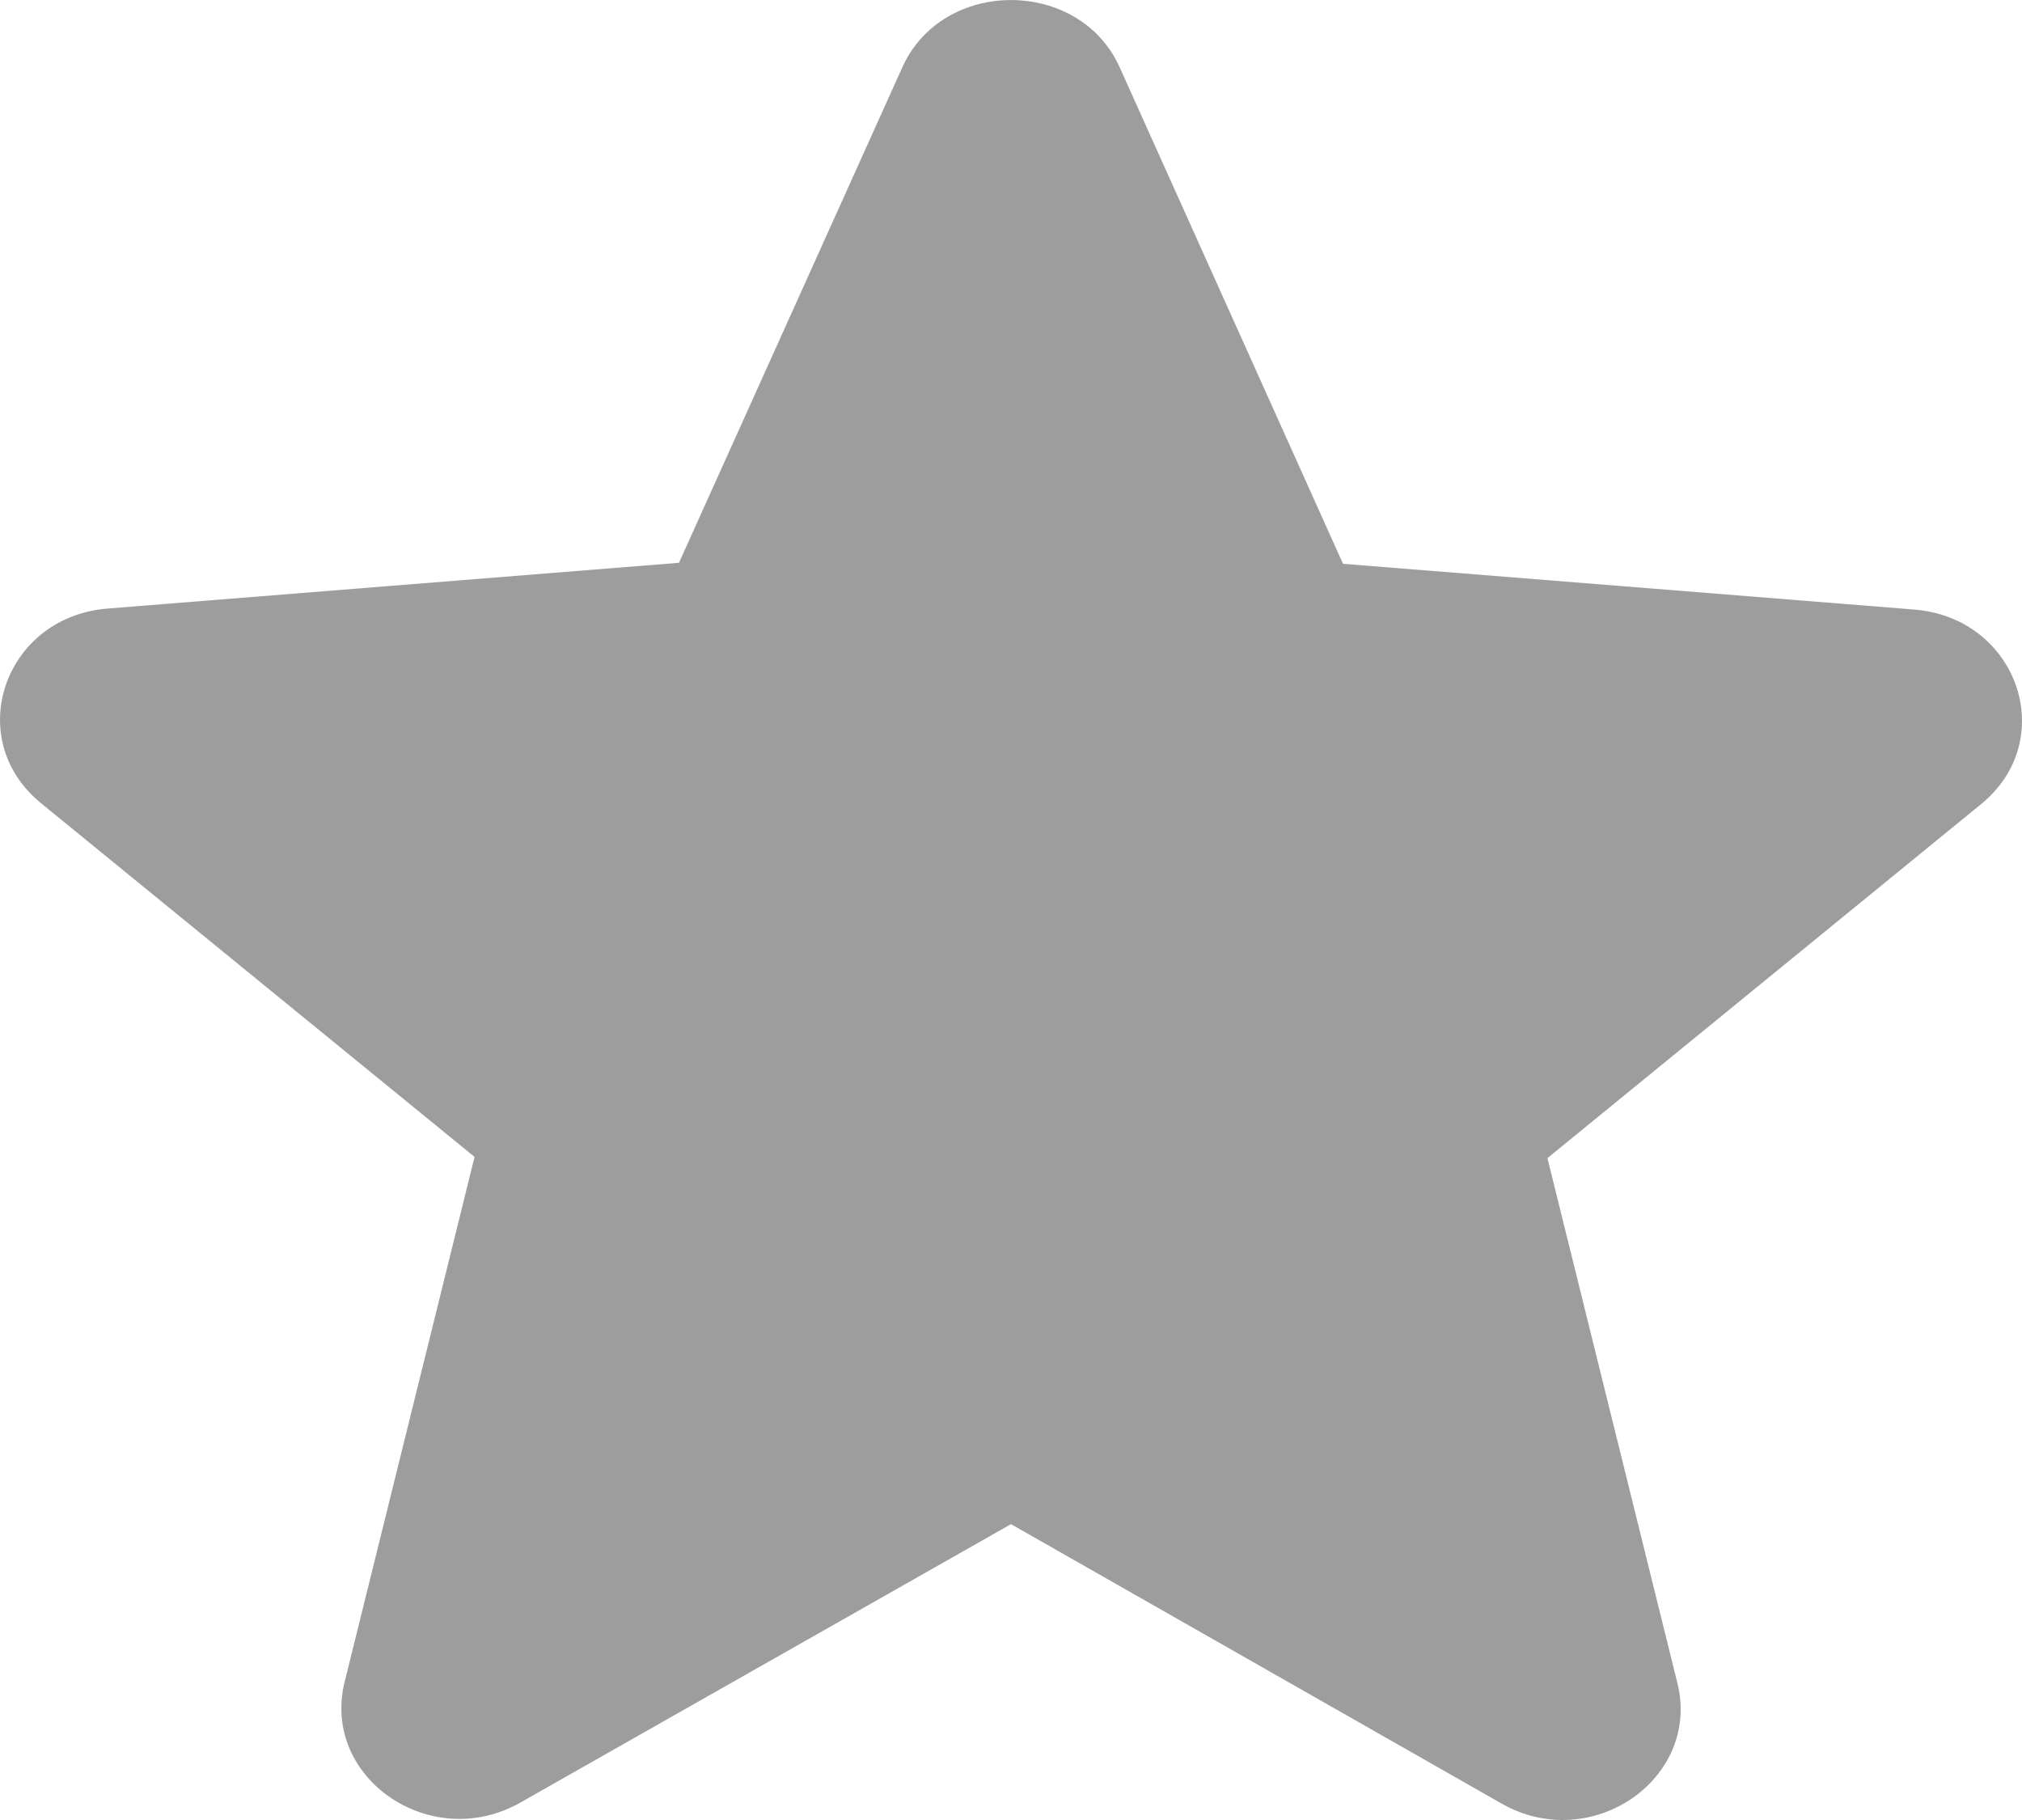
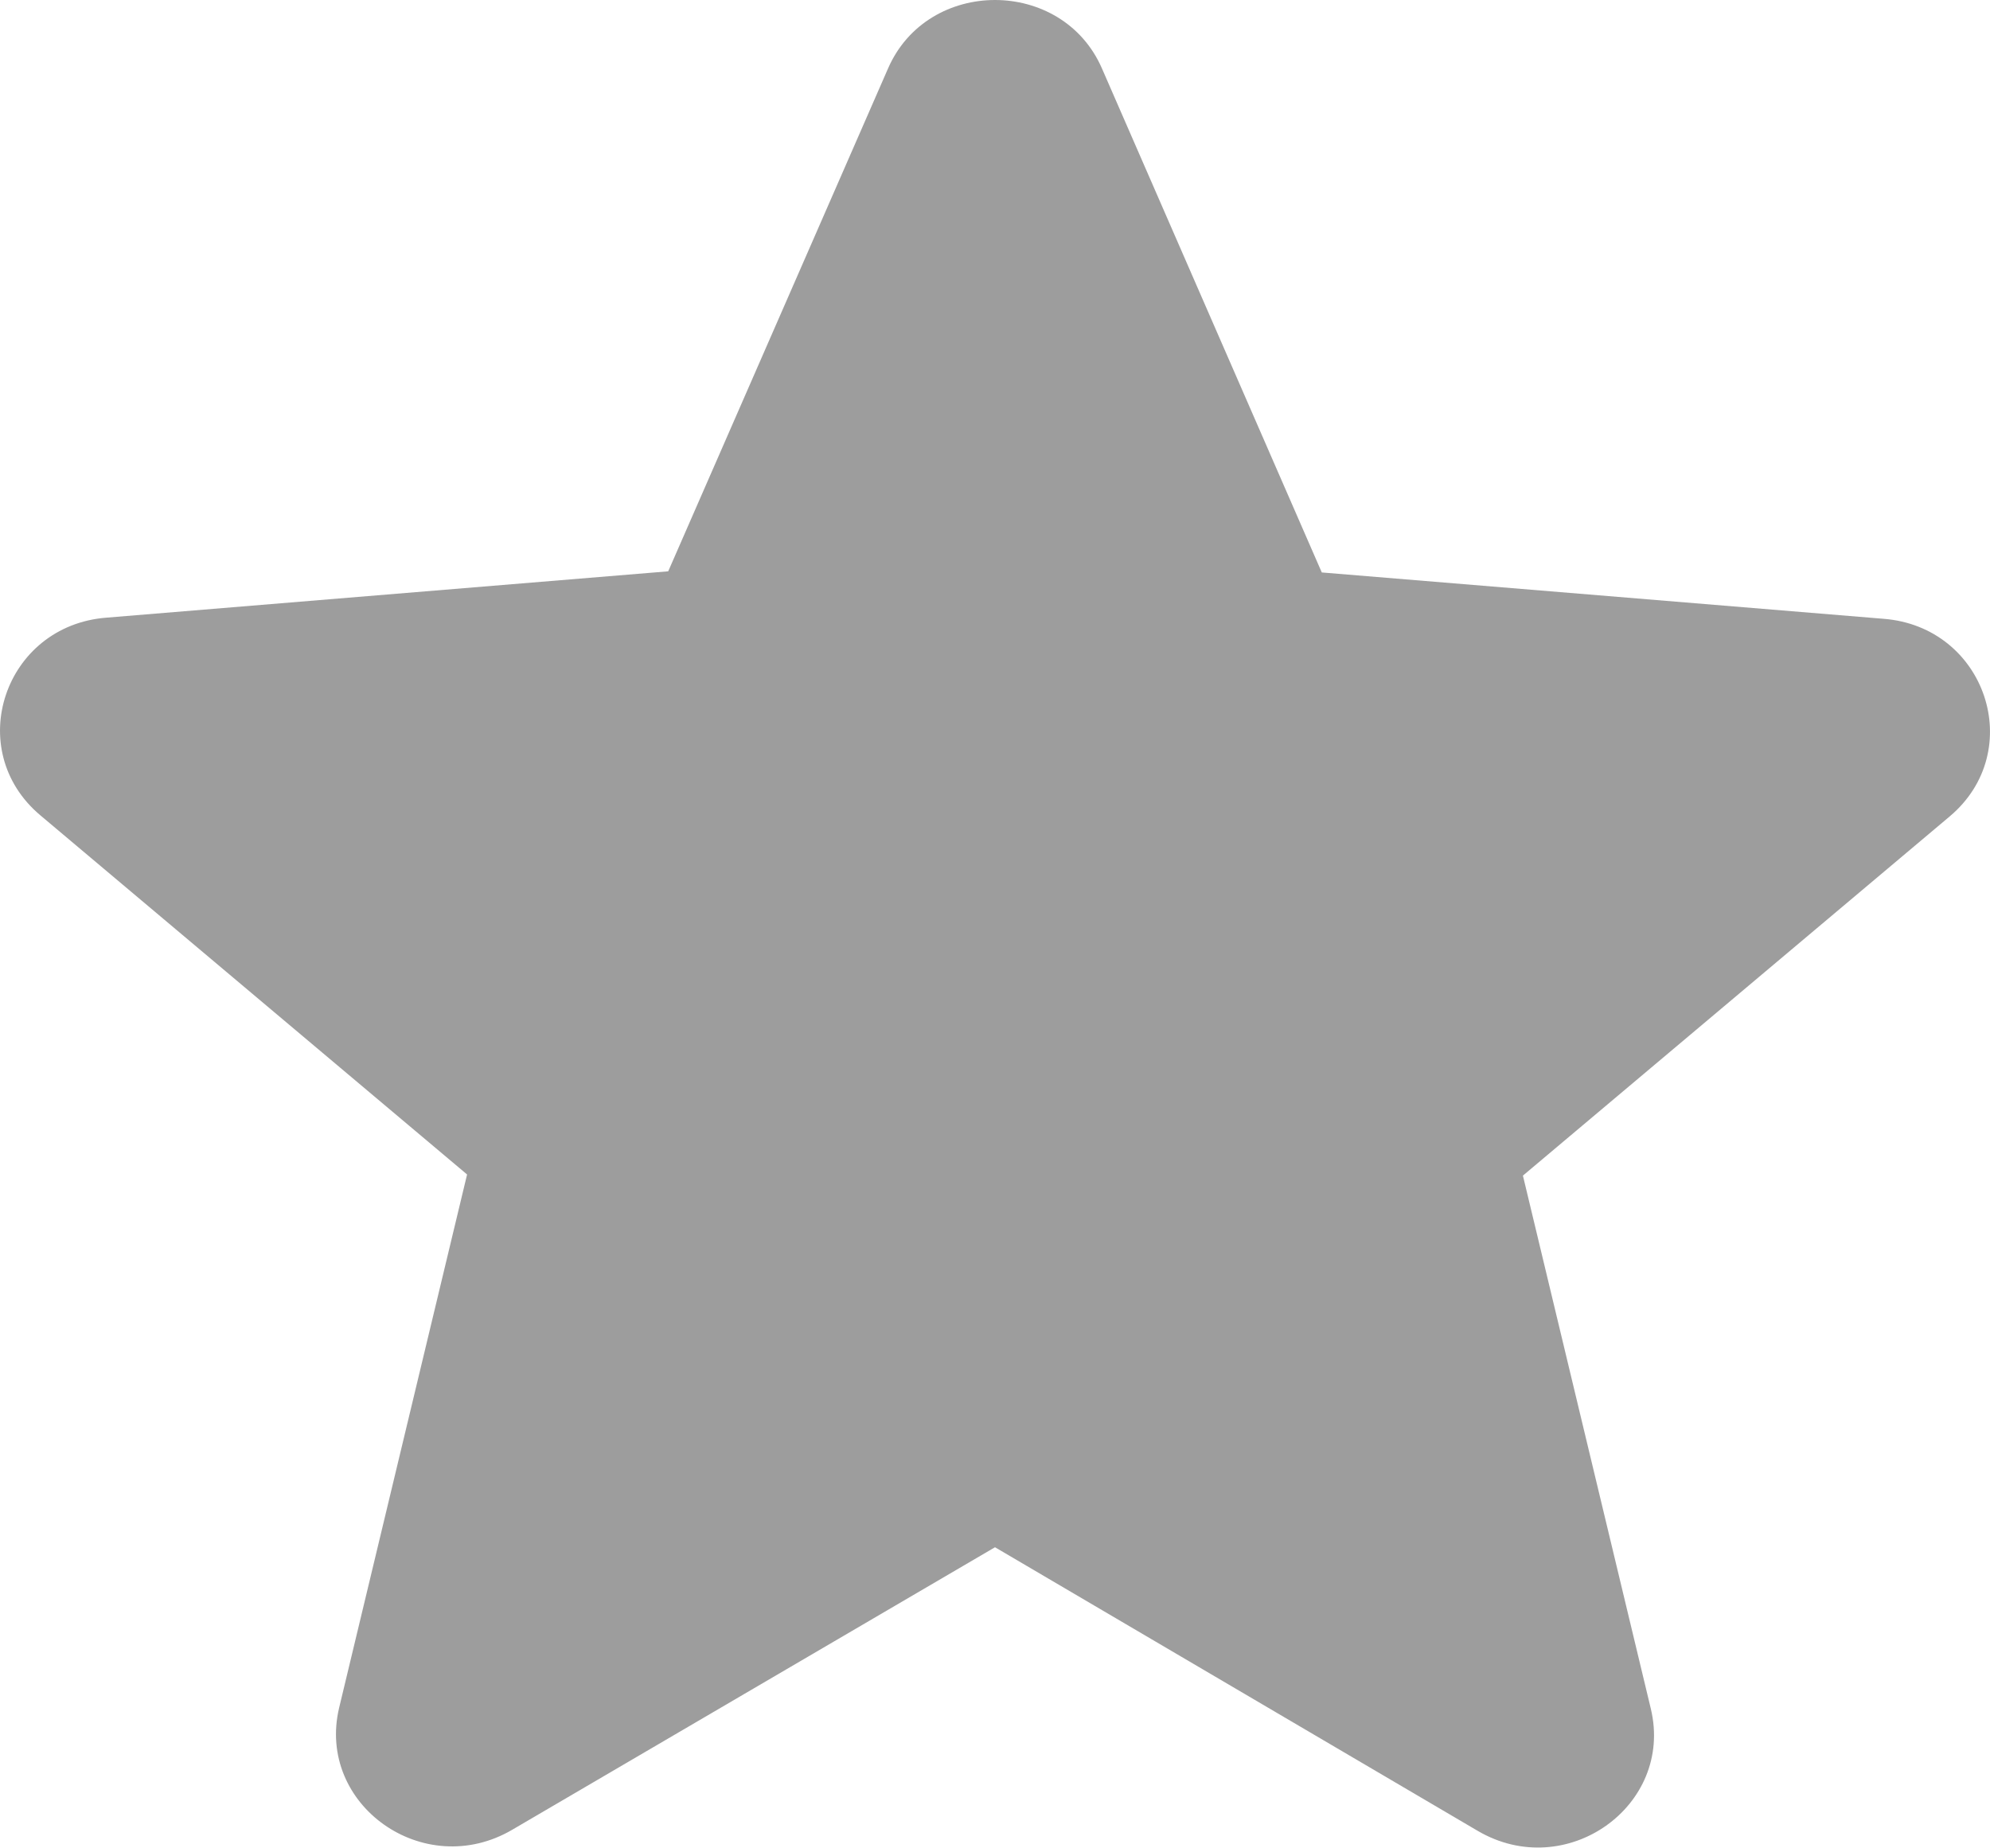
- <svg xmlns="http://www.w3.org/2000/svg" width="10" height="9" viewBox="0 0 10 9" fill="none">
-   <path d="M5 7.537L7.425 8.918C7.869 9.172 8.412 8.797 8.296 8.324L7.653 5.727L9.797 3.977C10.189 3.658 9.978 3.053 9.464 3.014L6.642 2.788L5.538 0.334C5.339 -0.111 4.661 -0.111 4.462 0.334L3.358 2.783L0.536 3.009C0.022 3.047 -0.189 3.652 0.203 3.972L2.347 5.721L1.704 8.319C1.588 8.792 2.131 9.166 2.575 8.913L5 7.537Z" fill="#9D9D9D" />
+ <svg xmlns="http://www.w3.org/2000/svg" width="14" height="13" viewBox="0 0 14 13" fill="none">
+   <path d="M7 10.887L10.395 12.882C11.017 13.248 11.777 12.707 11.614 12.024L10.714 8.272L13.716 5.745C14.264 5.284 13.97 4.409 13.25 4.354L9.299 4.028L7.753 0.483C7.474 -0.161 6.526 -0.161 6.247 0.483L4.701 4.02L0.75 4.346C0.03 4.401 -0.264 5.276 0.284 5.737L3.286 8.264L2.386 12.016C2.223 12.699 2.983 13.24 3.605 12.874L7 10.887Z" fill="#9D9D9D" />
</svg>
